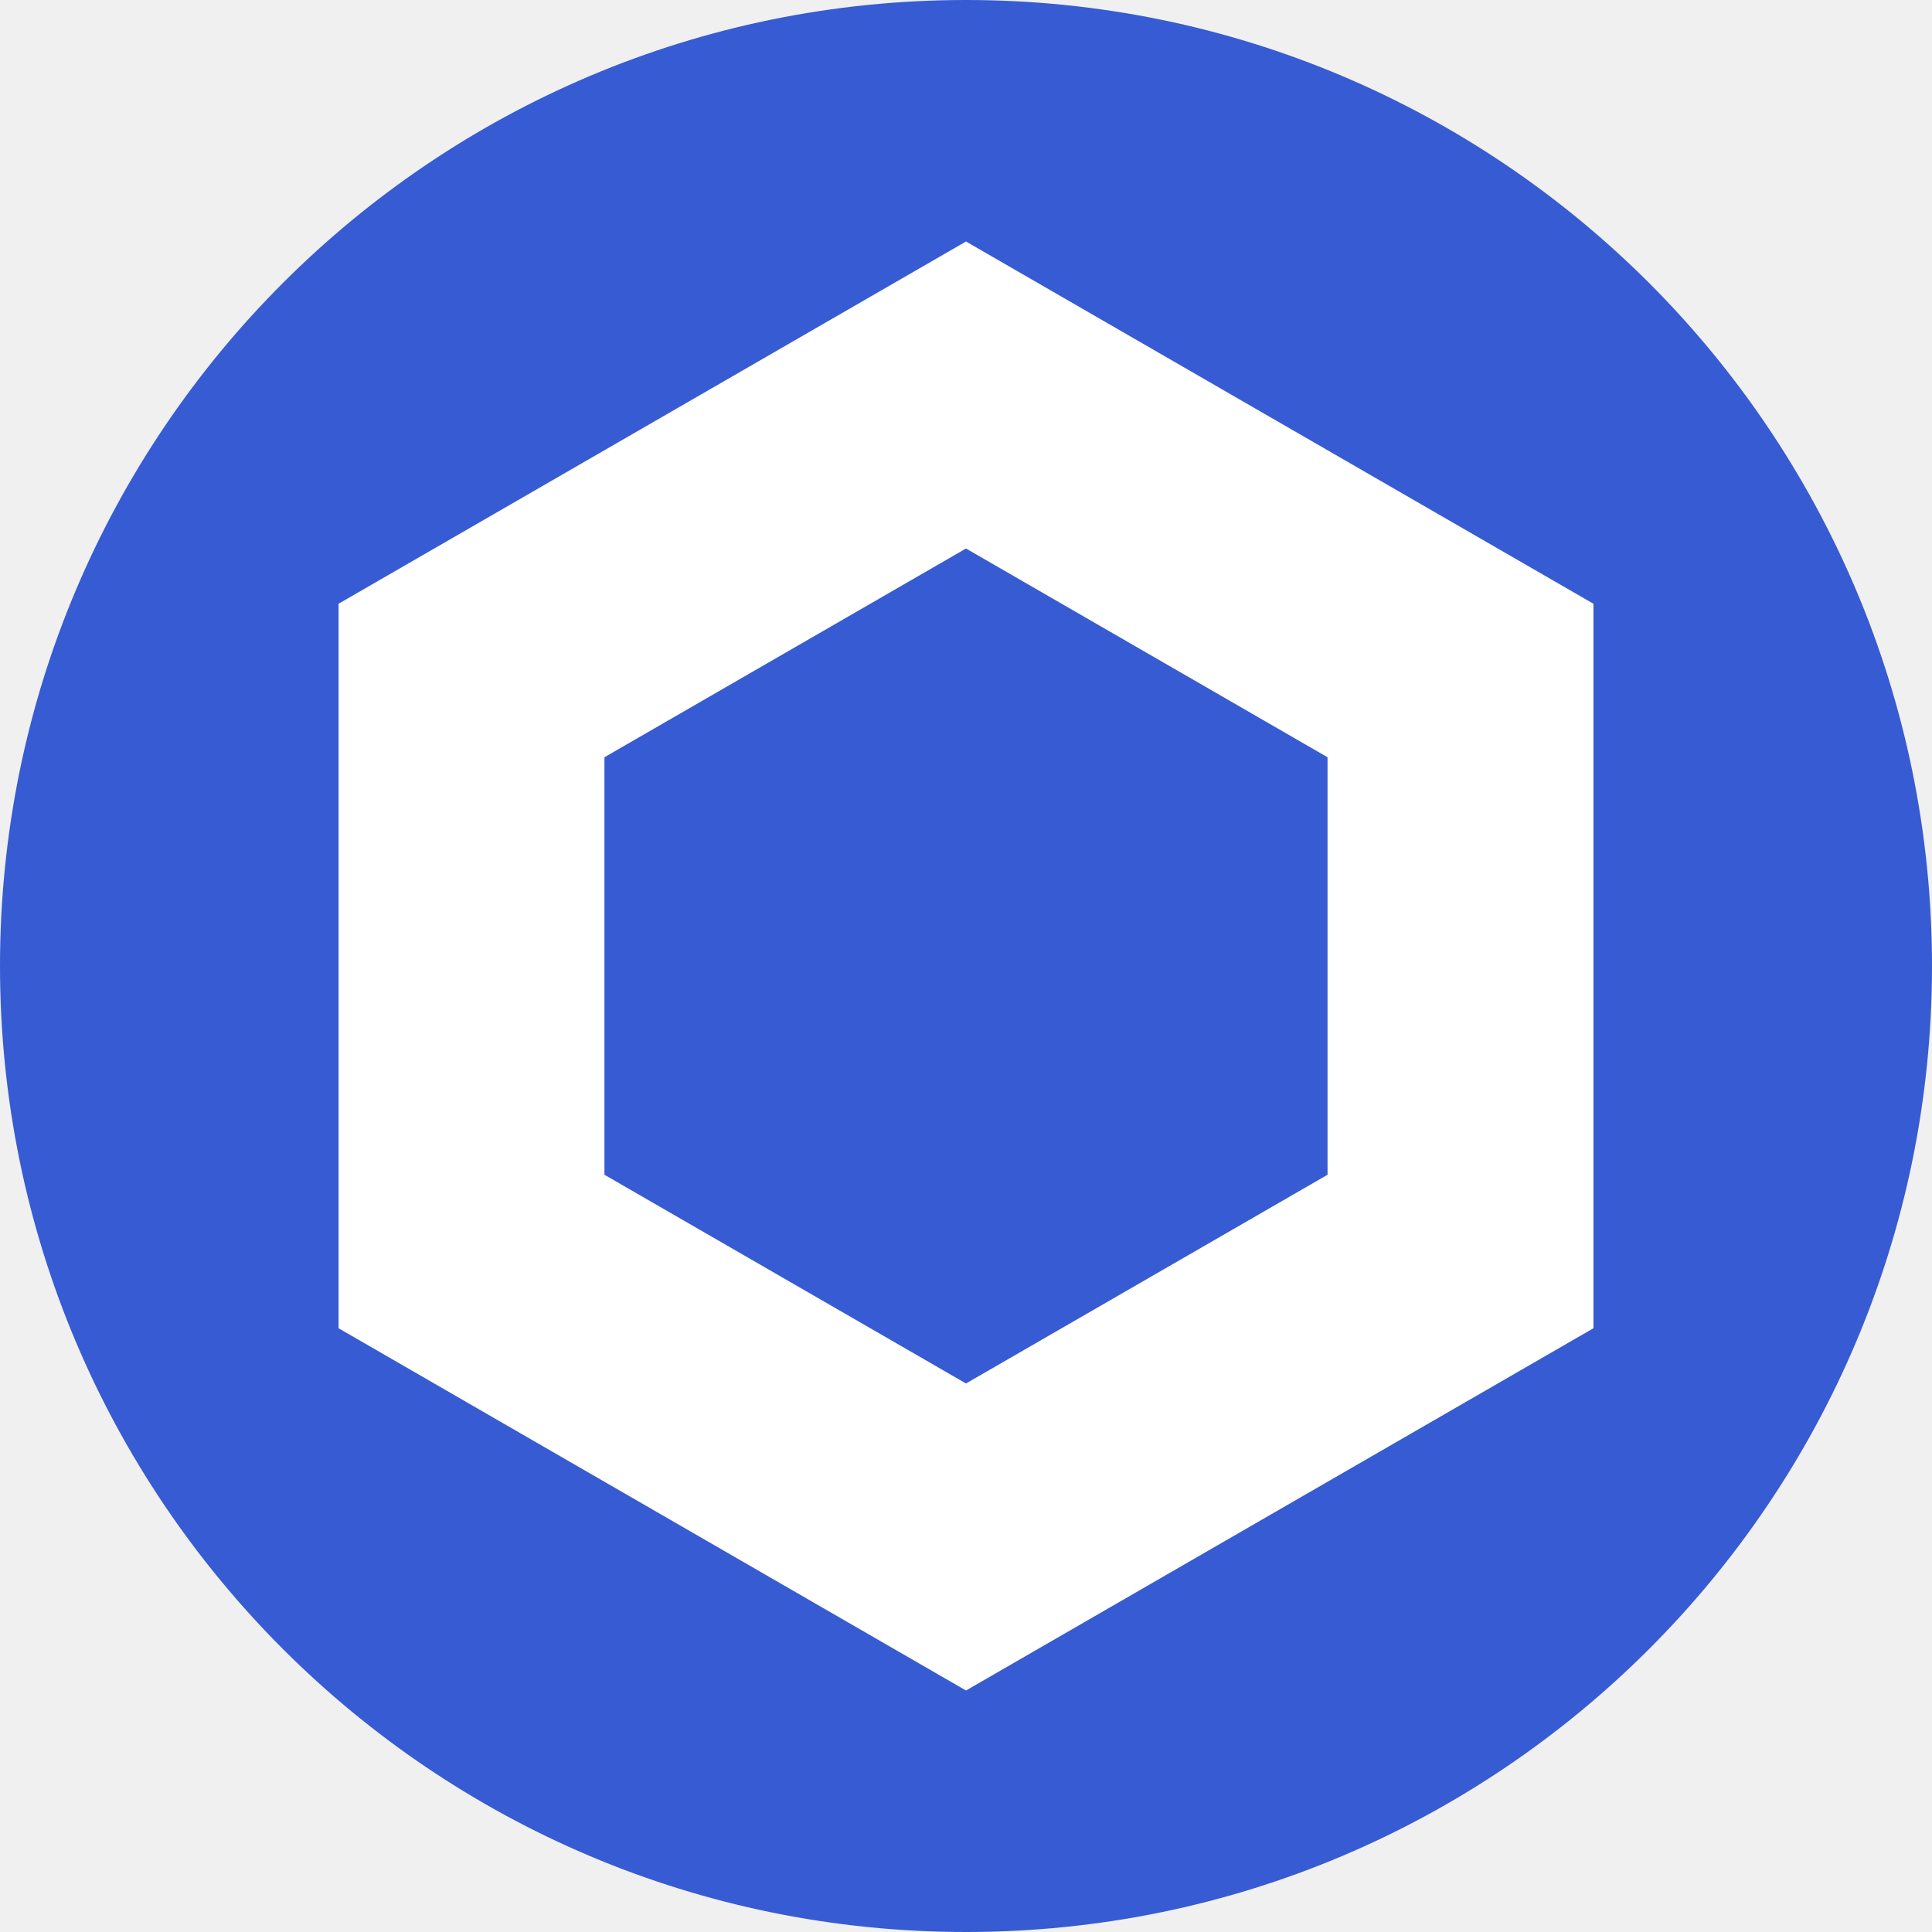
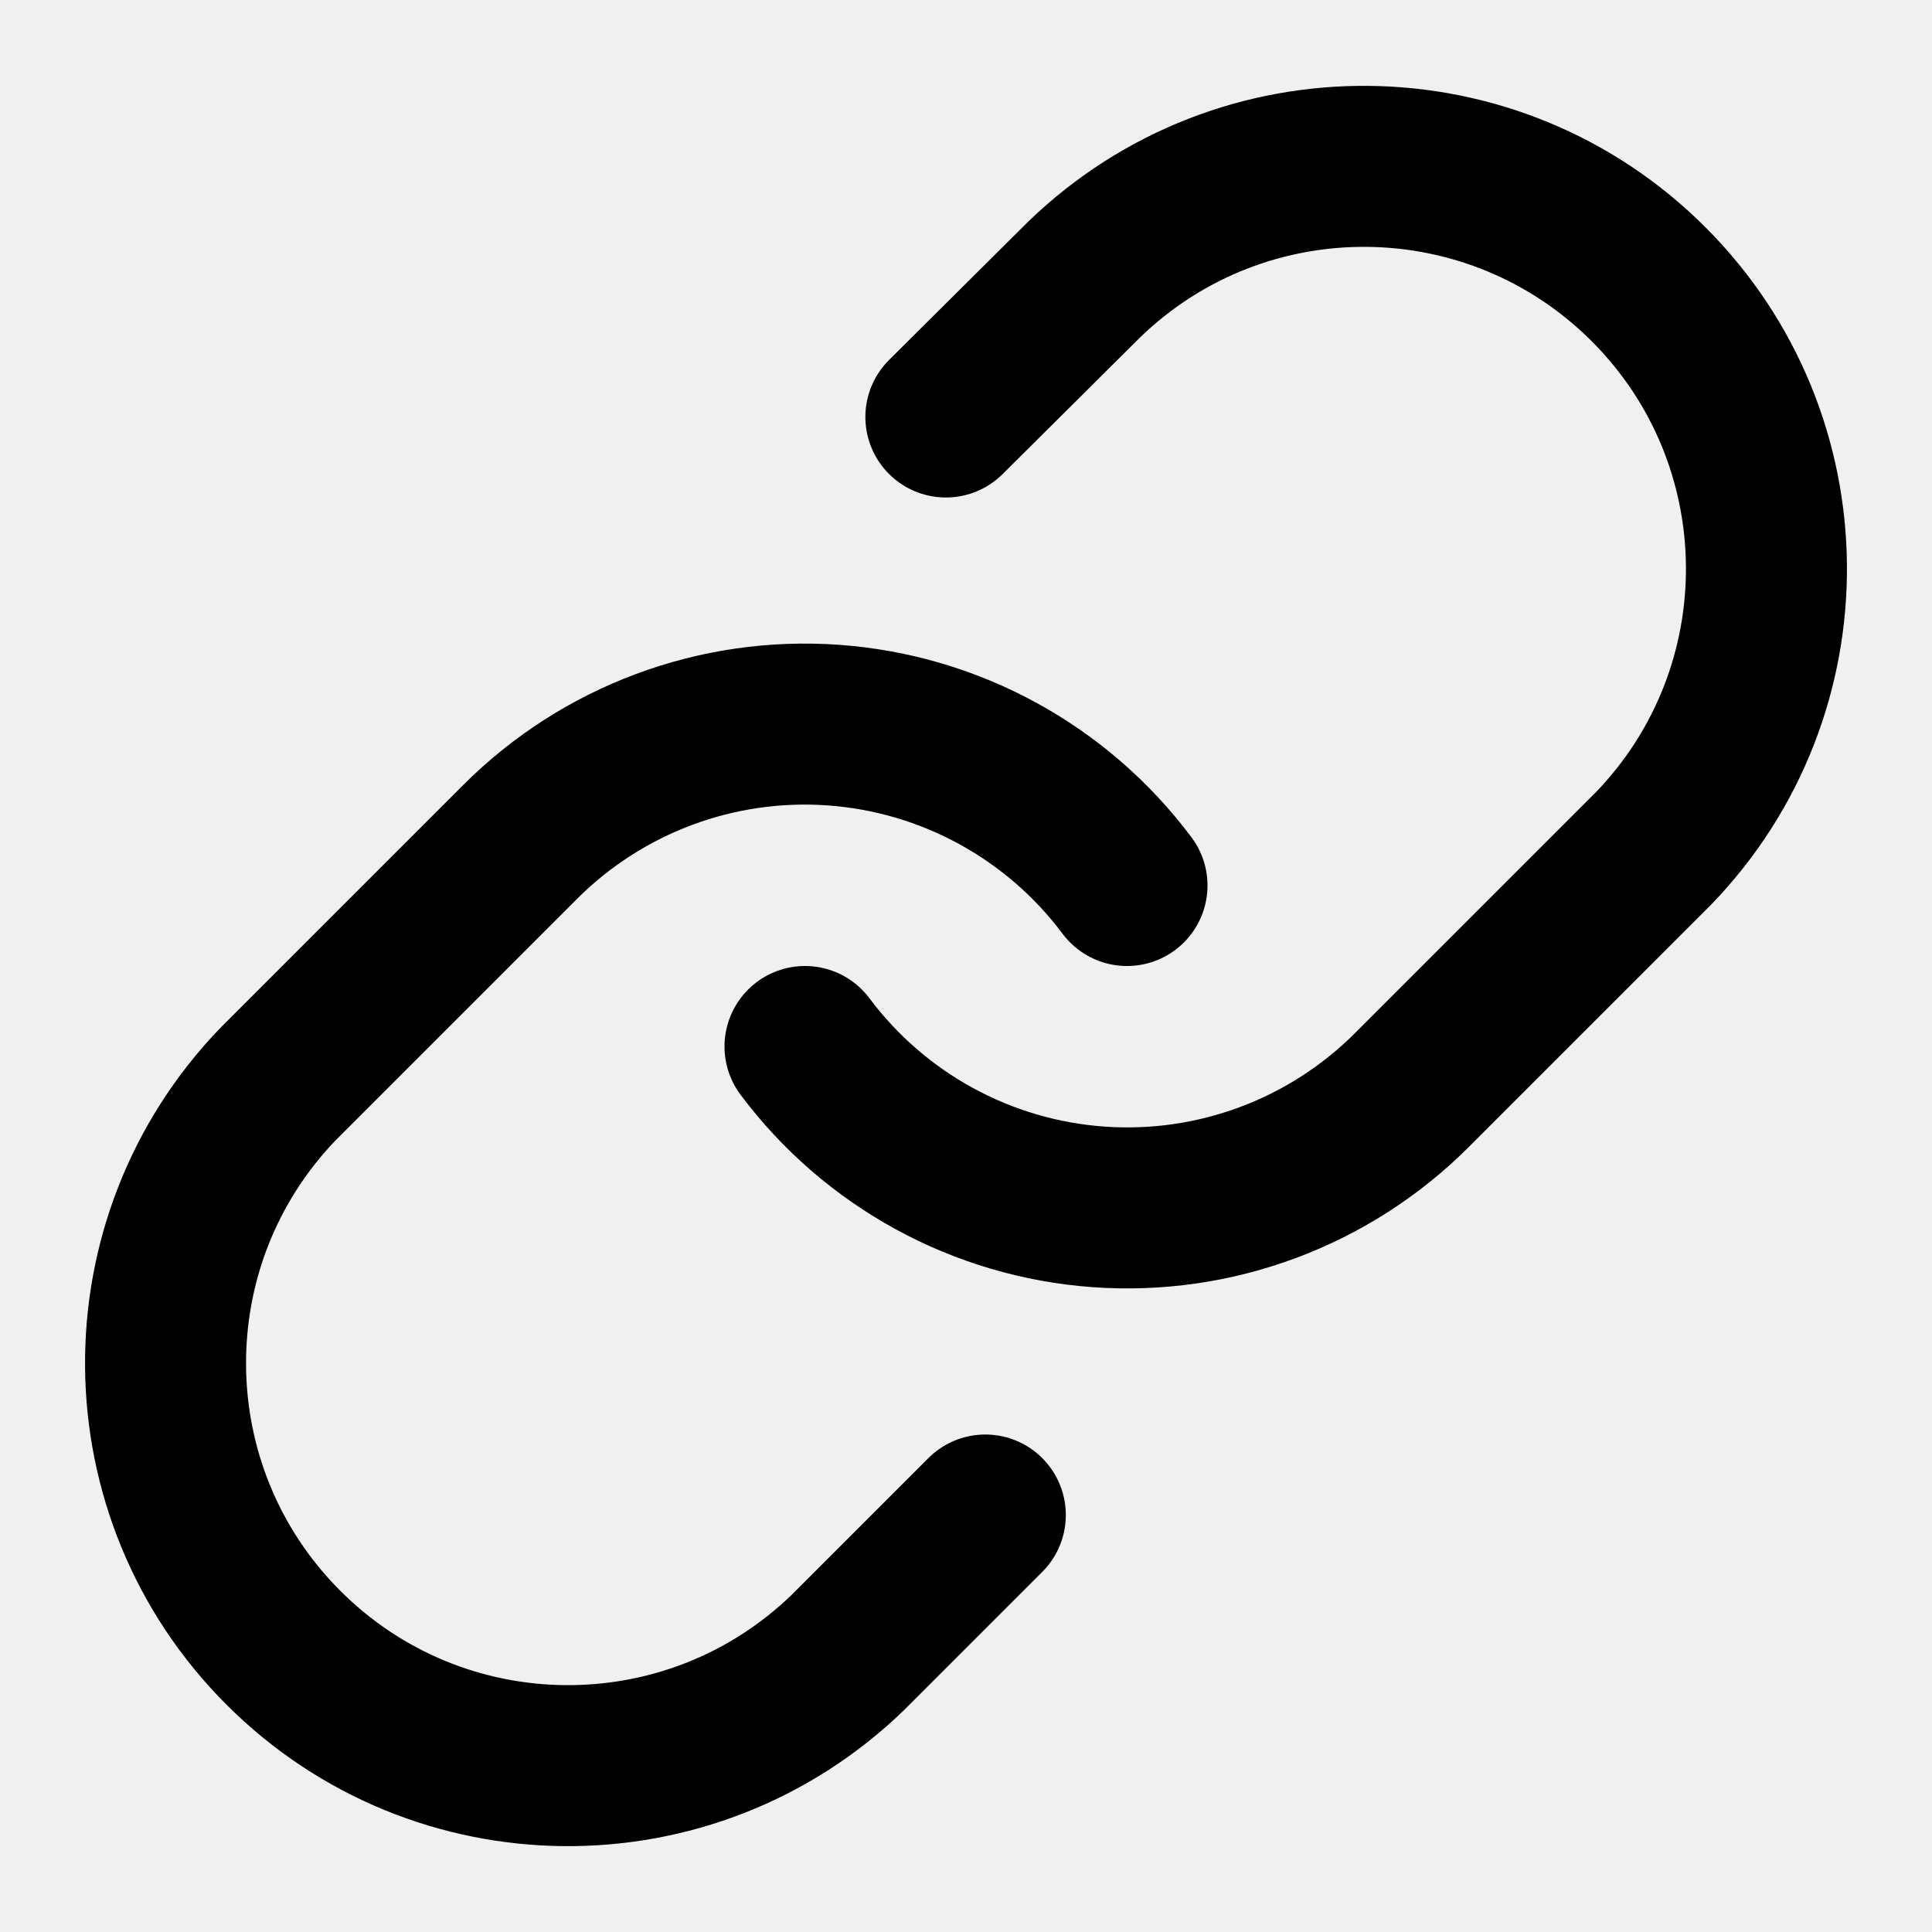
- <svg xmlns="http://www.w3.org/2000/svg" width="200" height="200" viewBox="0 0 200 200" fill="none">
-   <g clip-path="url(#clip0_3_23)">
-     <path d="M100 200C155.229 200 200 155.229 200 100C200 44.772 155.229 0 100 0C44.772 0 0 44.772 0 100C0 155.229 44.772 200 100 200Z" fill="#375BD2" />
-     <path d="M100 25L35.047 62.5V137.5L100 175L164.952 137.5V62.5L100 25ZM137.427 121.61L100 143.217L62.572 121.61V78.39L100 56.782L137.427 78.39V121.61Z" fill="white" />
-   </g>
-   <defs>
-     <clipPath id="clip0_3_23">
-       <rect width="200" height="200" fill="white" />
-     </clipPath>
-   </defs>
+ <svg xmlns="http://www.w3.org/2000/svg" width="24" height="24" viewBox="0 0 24 24" fill="none" stroke="currentColor" stroke-width="2" stroke-linecap="round" stroke-linejoin="round">
+   <path d="M10 13a5 5 0 0 0 7.54.54l3-3a5 5 0 0 0-7.07-7.07l-1.72 1.71" />
+   <path d="M14 11a5 5 0 0 0-7.54-.54l-3 3a5 5 0 0 0 7.07 7.07l1.71-1.71" />
</svg>
